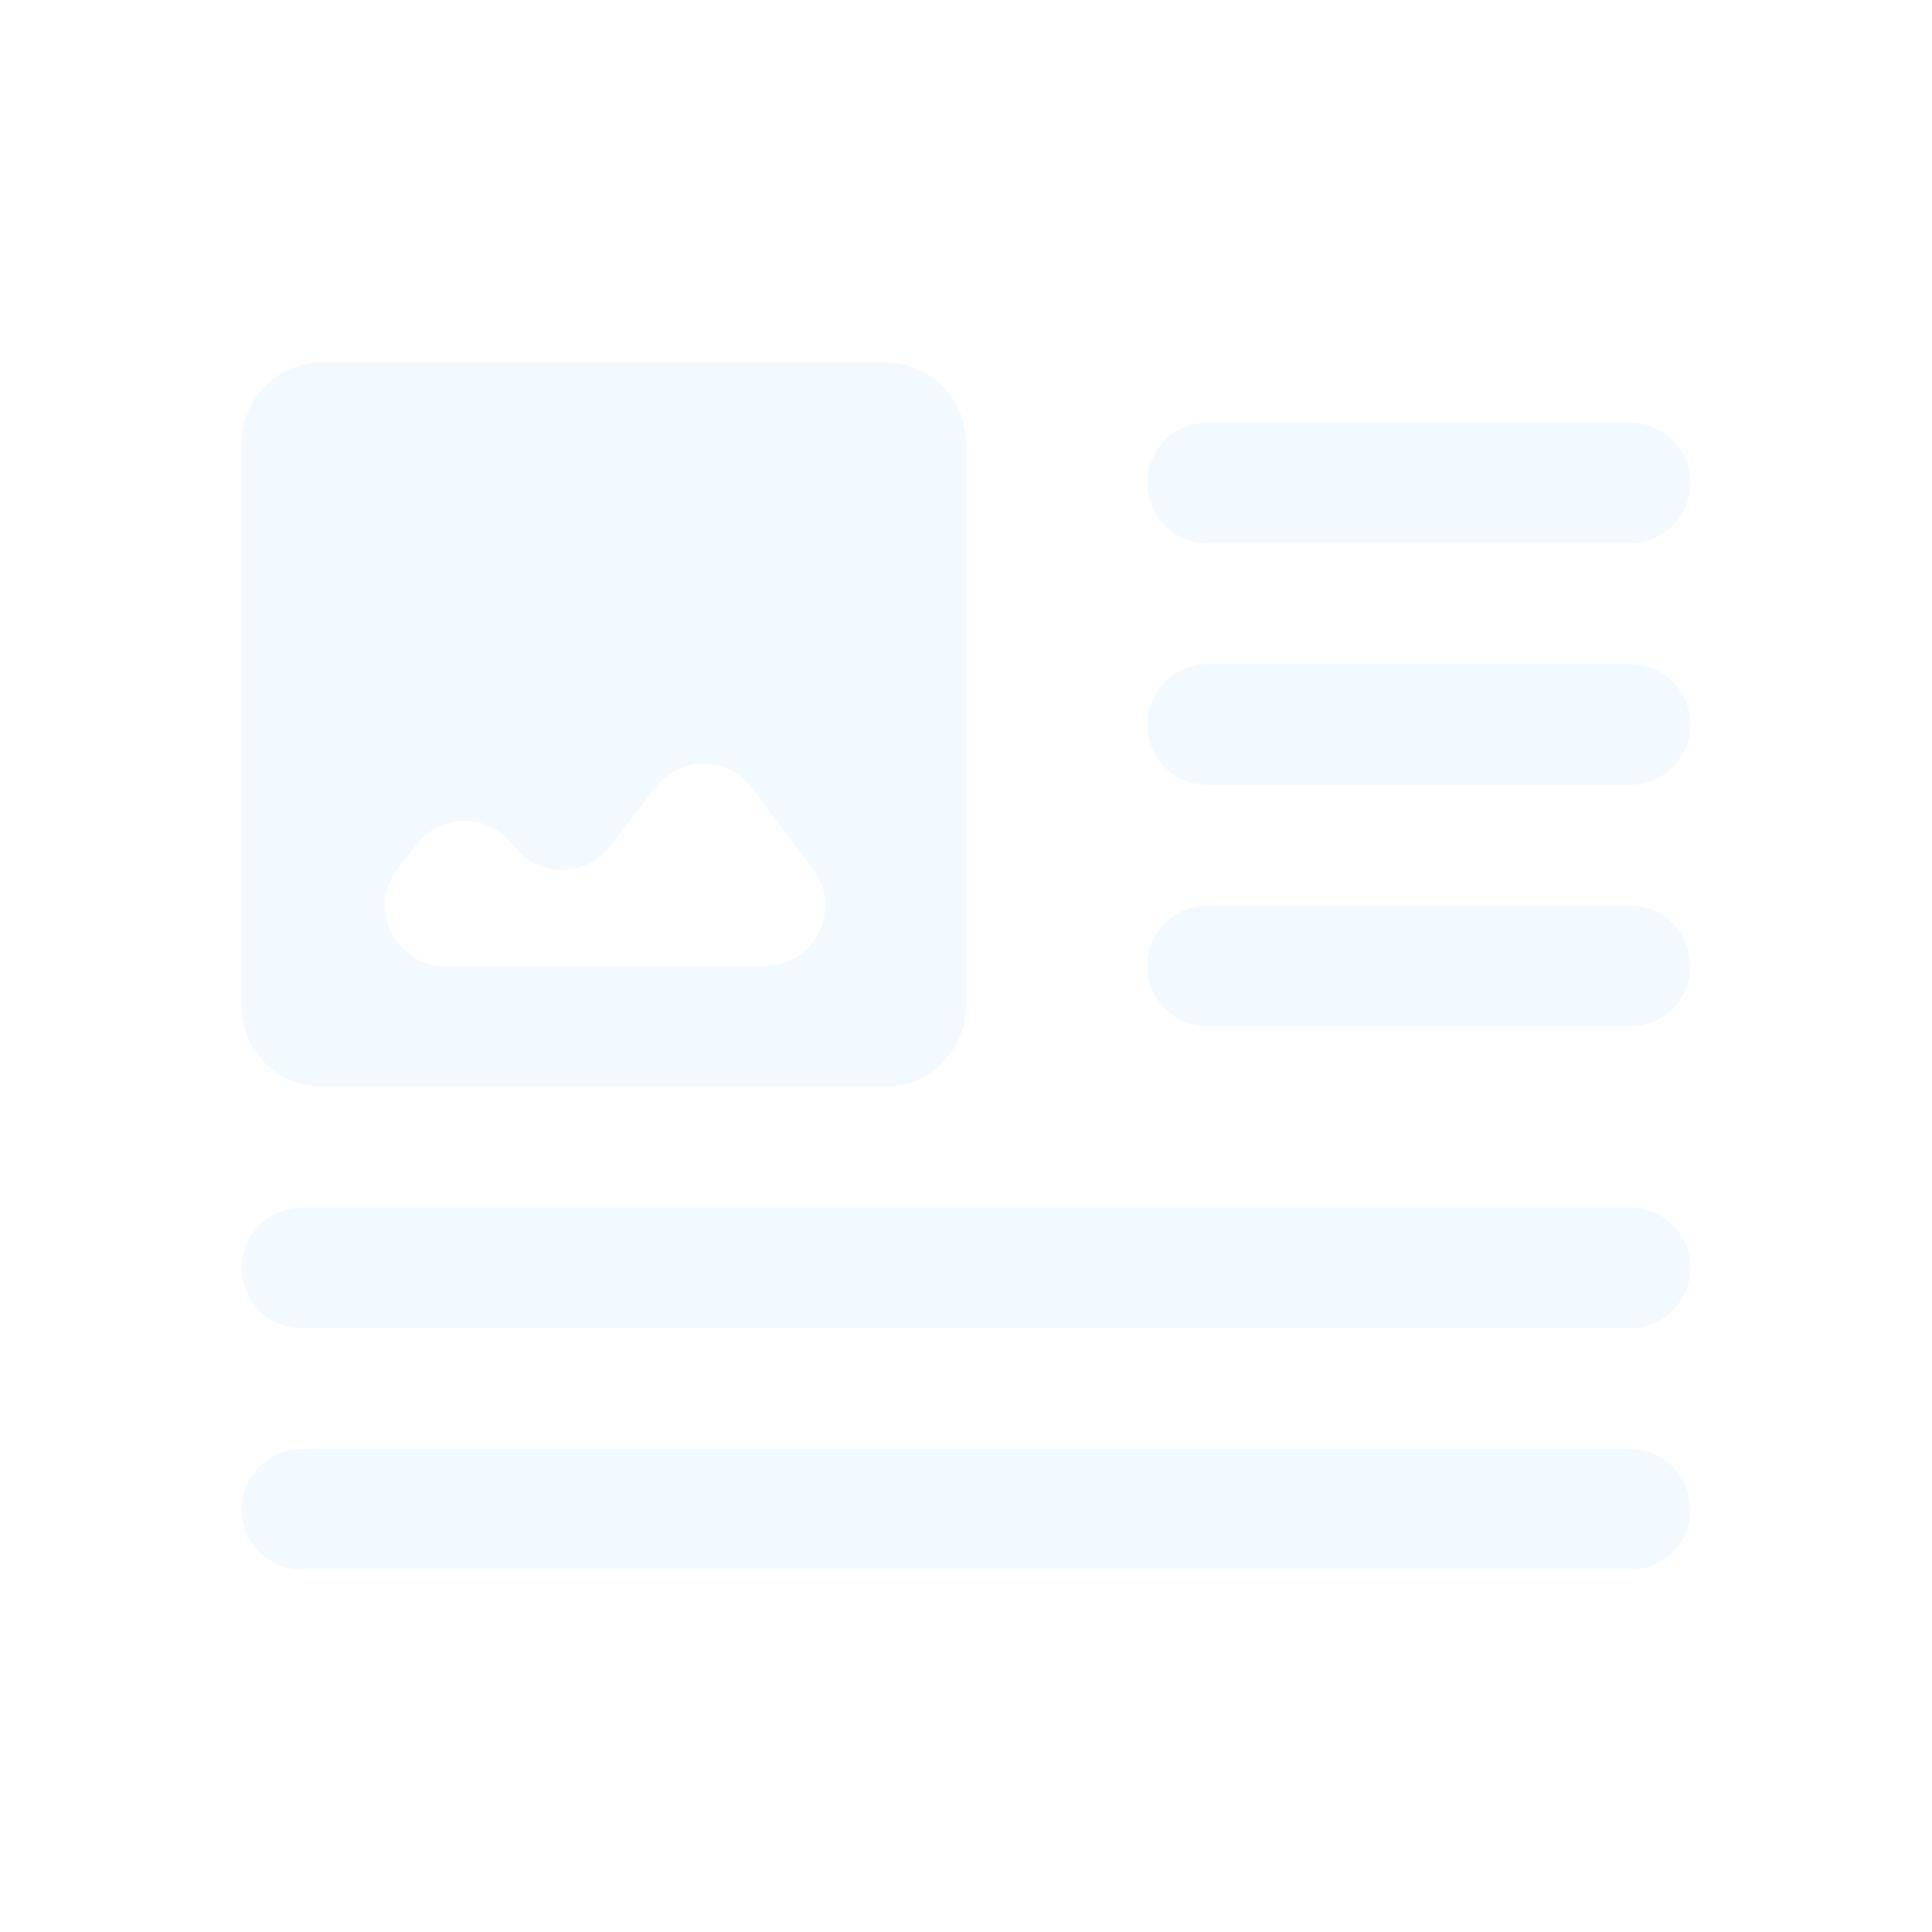
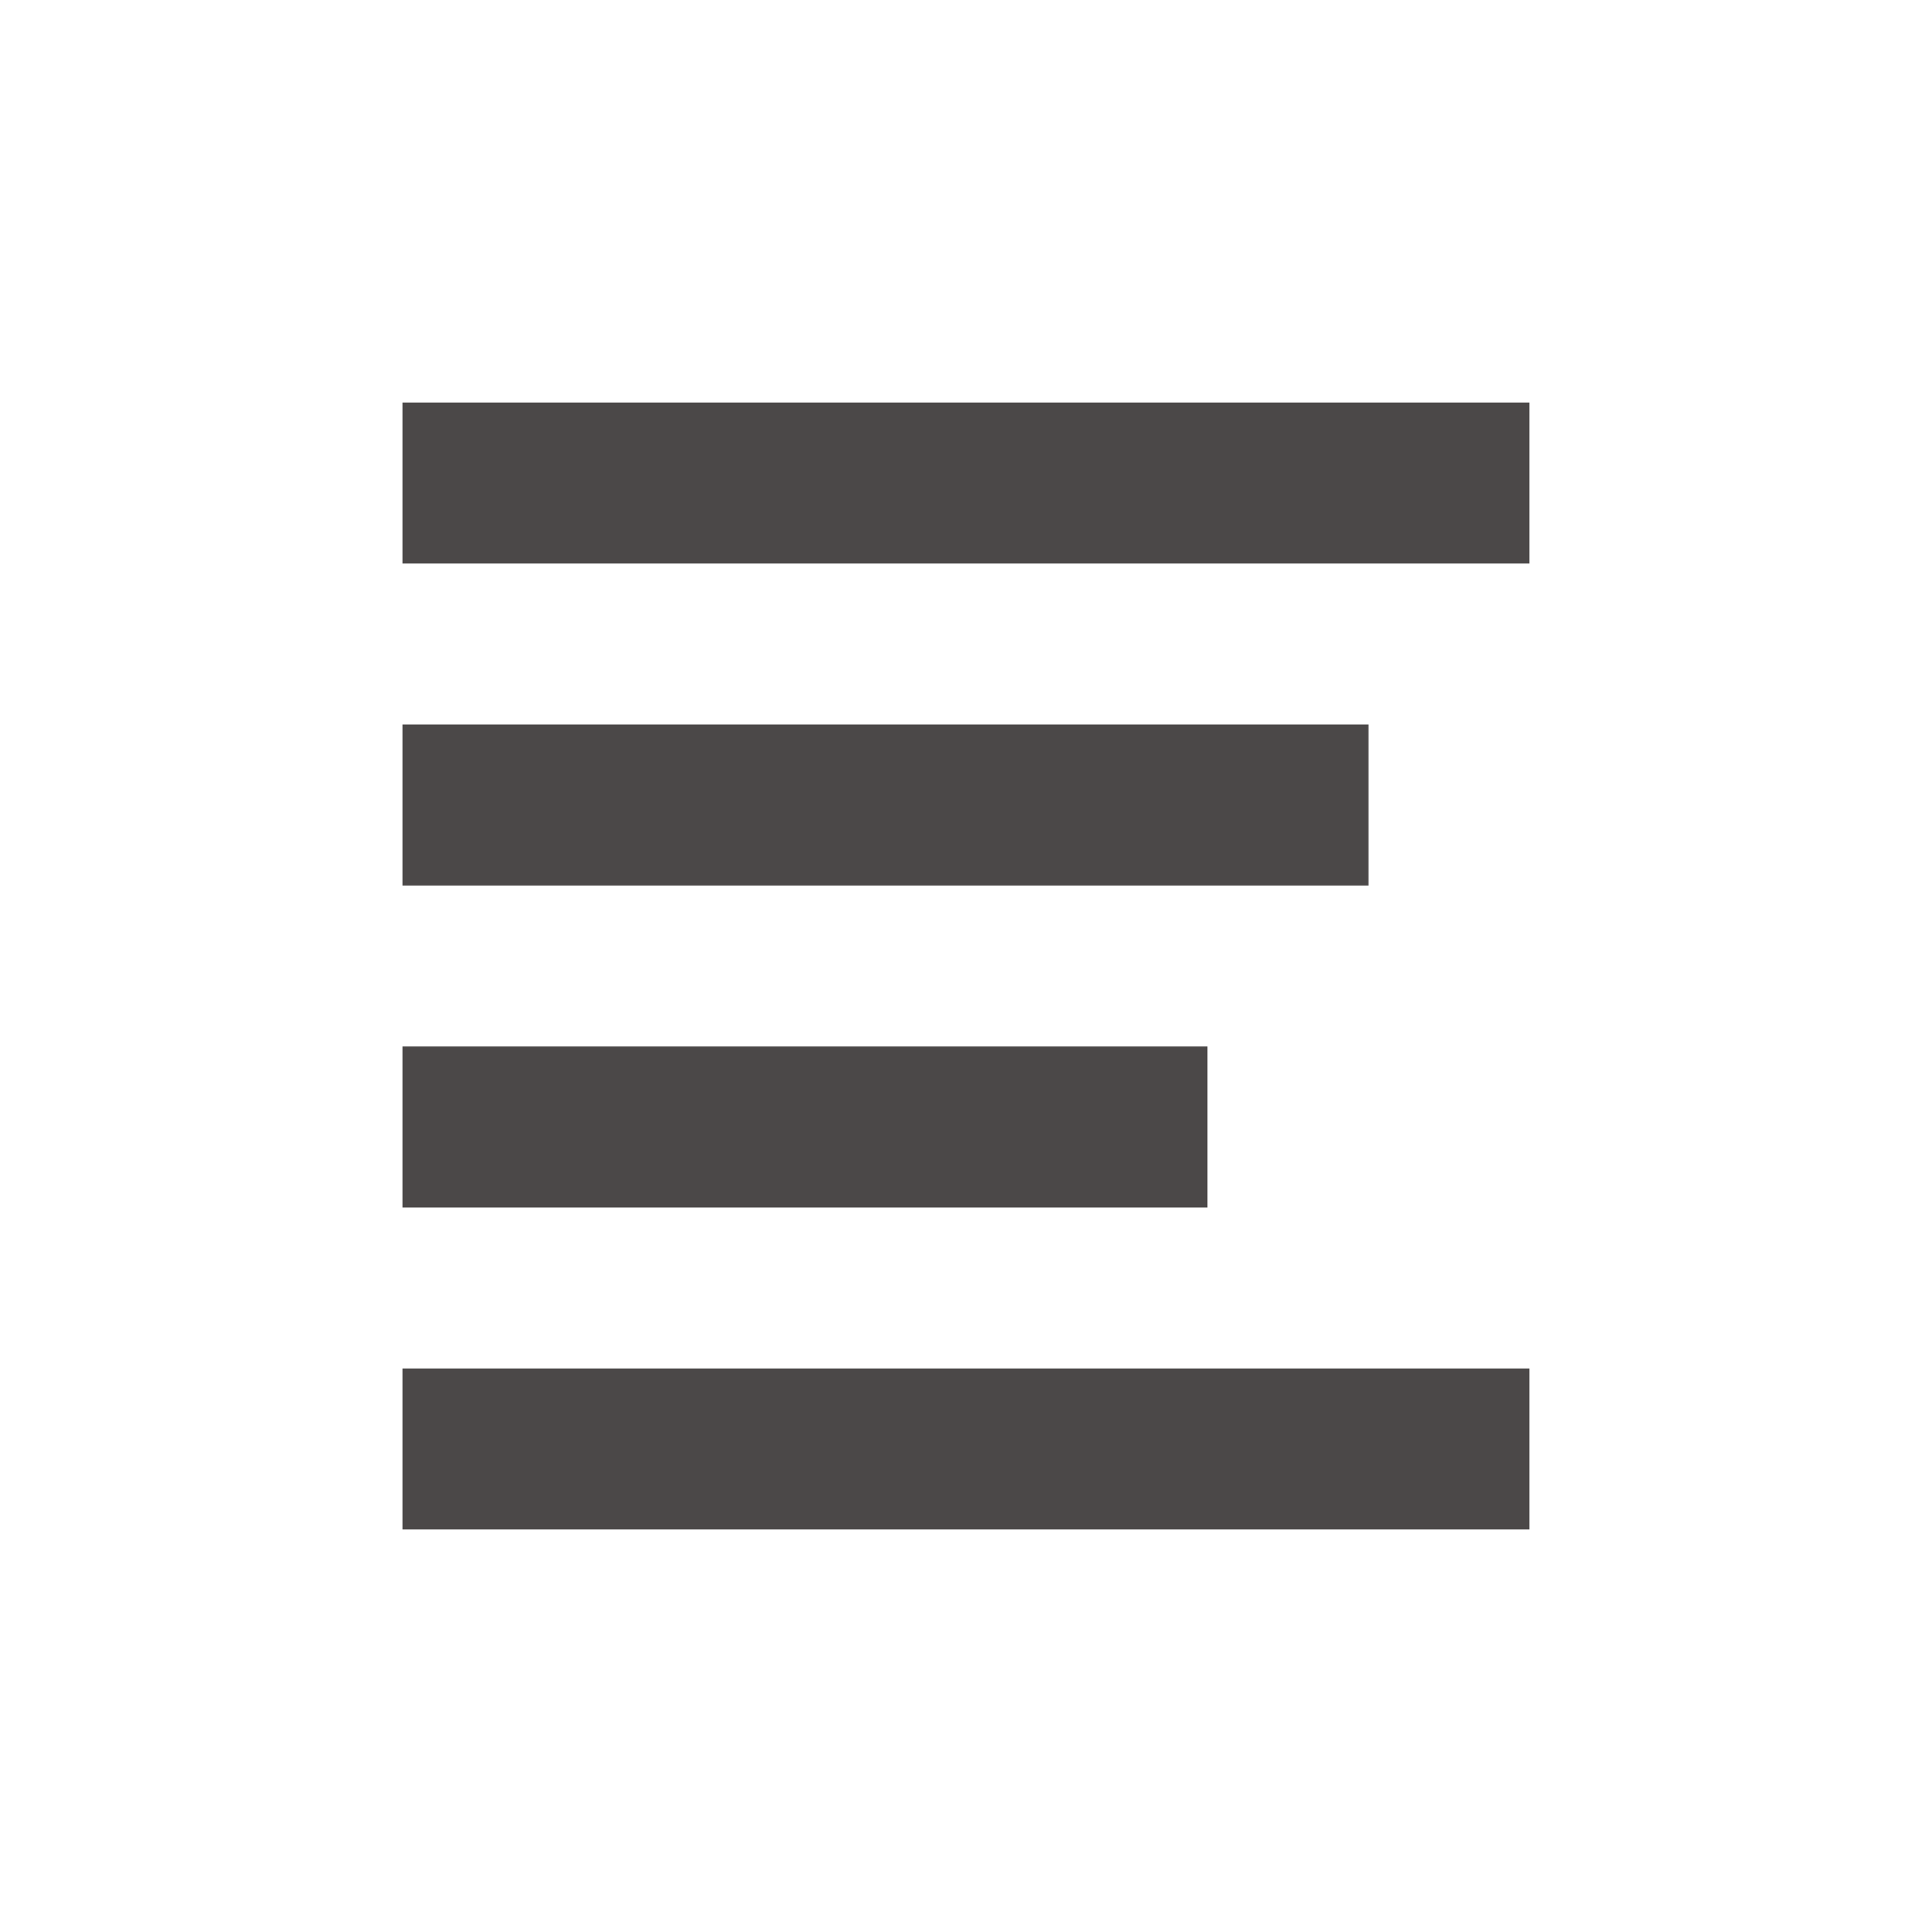
- <svg xmlns="http://www.w3.org/2000/svg" width="32" height="32" fill="none" viewBox="0 0 32 32">
-   <path fill="#F2FAFF" fill-opacity=".9" d="M16 16.667V7.333C16 6.6 15.4 6 14.667 6H5.333C4.6 6 4 6.6 4 7.333V16.667C4 17.4 4.6 18 5.333 18H14.667C15.4 18 16 17.4 16 16.667ZM6.903 13.982C7.295 13.478 8.053 13.466 8.462 13.957L8.538 14.049C8.946 14.54 9.705 14.528 10.097 14.023L10.863 13.036C11.268 12.514 12.057 12.521 12.453 13.049L13.467 14.4C13.961 15.059 13.491 16 12.667 16H7.378C6.546 16 6.078 15.043 6.589 14.386L6.903 13.982Z" />
-   <path fill="#F2FAFF" fill-opacity=".9" fill-rule="evenodd" d="M28 21C28 21.552 27.552 22 27 22H5C4.448 22 4 21.552 4 21C4 20.448 4.448 20 5 20H27C27.552 20 28 20.448 28 21Z" clip-rule="evenodd" />
-   <path fill="#F2FAFF" fill-opacity=".9" fill-rule="evenodd" d="M28 25C28 25.552 27.552 26 27 26H5C4.448 26 4 25.552 4 25C4 24.448 4.448 24 5 24H27C27.552 24 28 24.448 28 25Z" clip-rule="evenodd" />
-   <path fill="#F2FAFF" fill-opacity=".9" fill-rule="evenodd" d="M28 8C28 8.552 27.552 9 27 9H20C19.448 9 19 8.552 19 8C19 7.448 19.448 7 20 7H27C27.552 7 28 7.448 28 8Z" clip-rule="evenodd" />
-   <path fill="#F2FAFF" fill-opacity=".9" fill-rule="evenodd" d="M28 12C28 12.552 27.552 13 27 13H20C19.448 13 19 12.552 19 12C19 11.448 19.448 11 20 11H27C27.552 11 28 11.448 28 12Z" clip-rule="evenodd" />
-   <path fill="#F2FAFF" fill-opacity=".9" fill-rule="evenodd" d="M28 16C28 16.552 27.552 17 27 17H20C19.448 17 19 16.552 19 16C19 15.448 19.448 15 20 15H27C27.552 15 28 15.448 28 16Z" clip-rule="evenodd" />
+ <svg xmlns="http://www.w3.org/2000/svg" fill="none" height="32" viewBox="0 0 32 32" width="32">
+   <path clip-rule="evenodd" d="m25.333 6.667h-18.667v2.667h18.667zm-2.667 5.333h-16v2.667h16zm-16 5.333h13.333v2.667h-13.333zm18.667 5.333h-18.667v2.667h18.667z" fill="#4b4848" fill-rule="evenodd" />
</svg>
